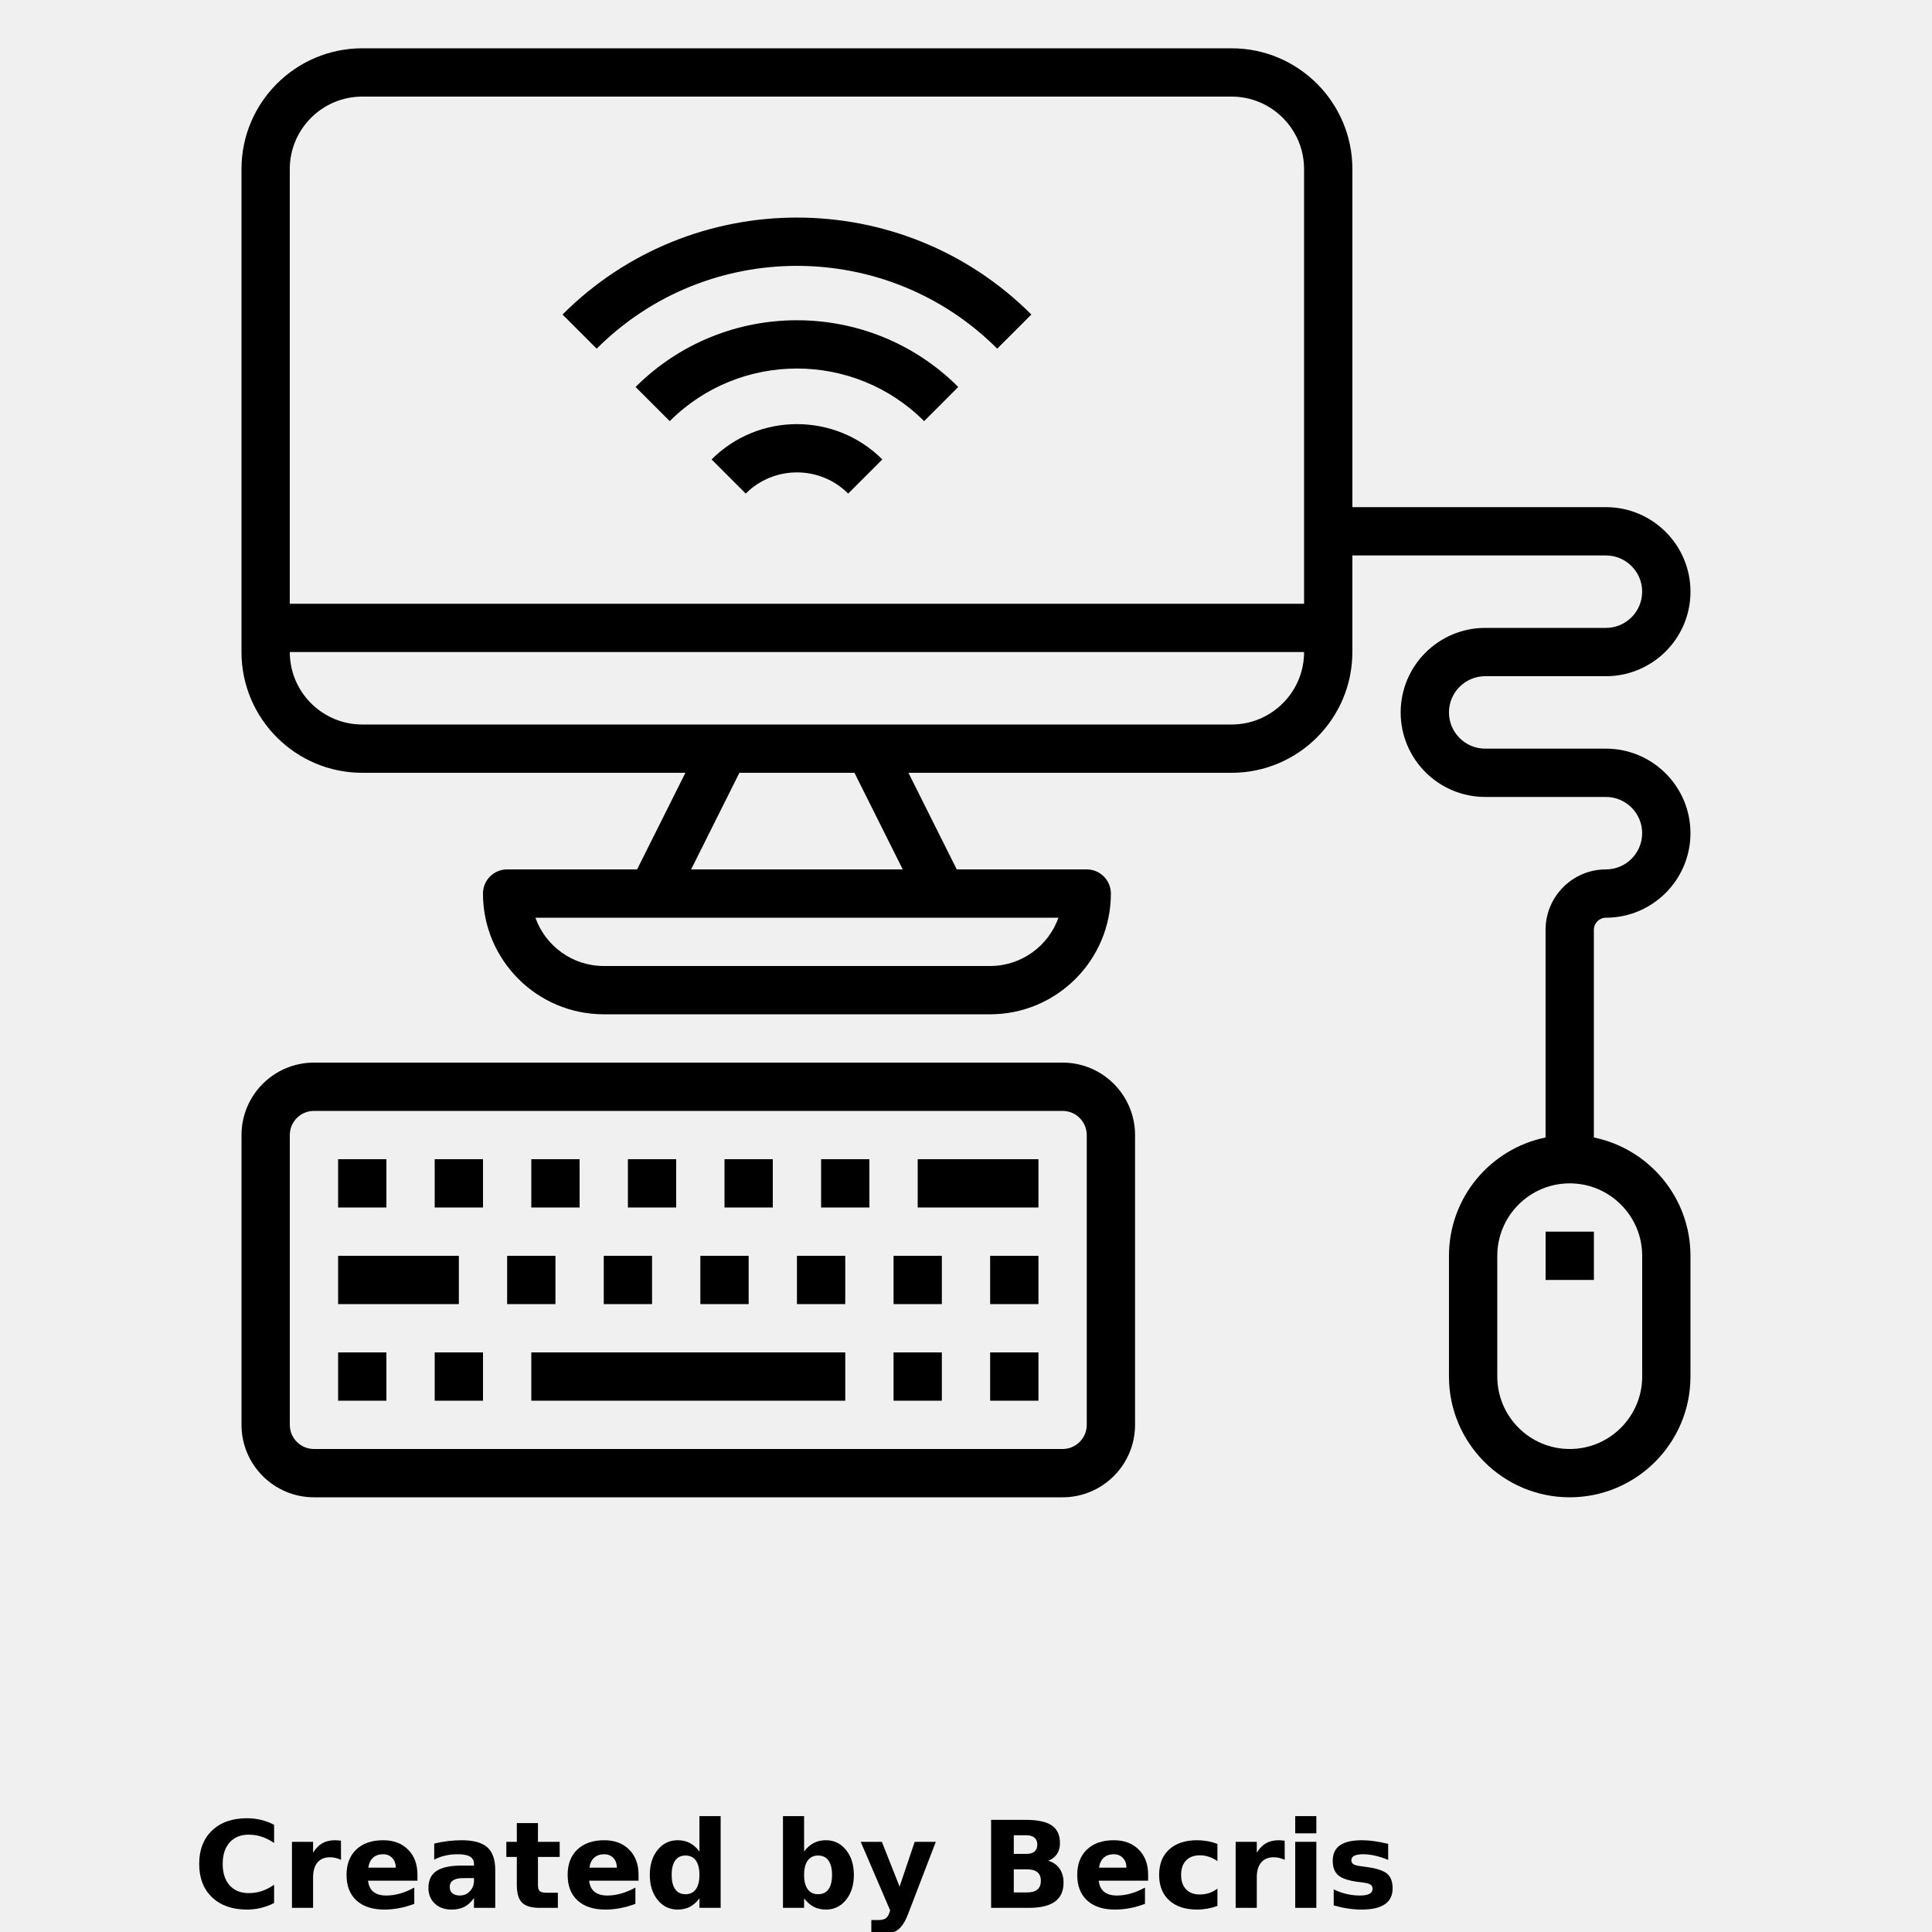
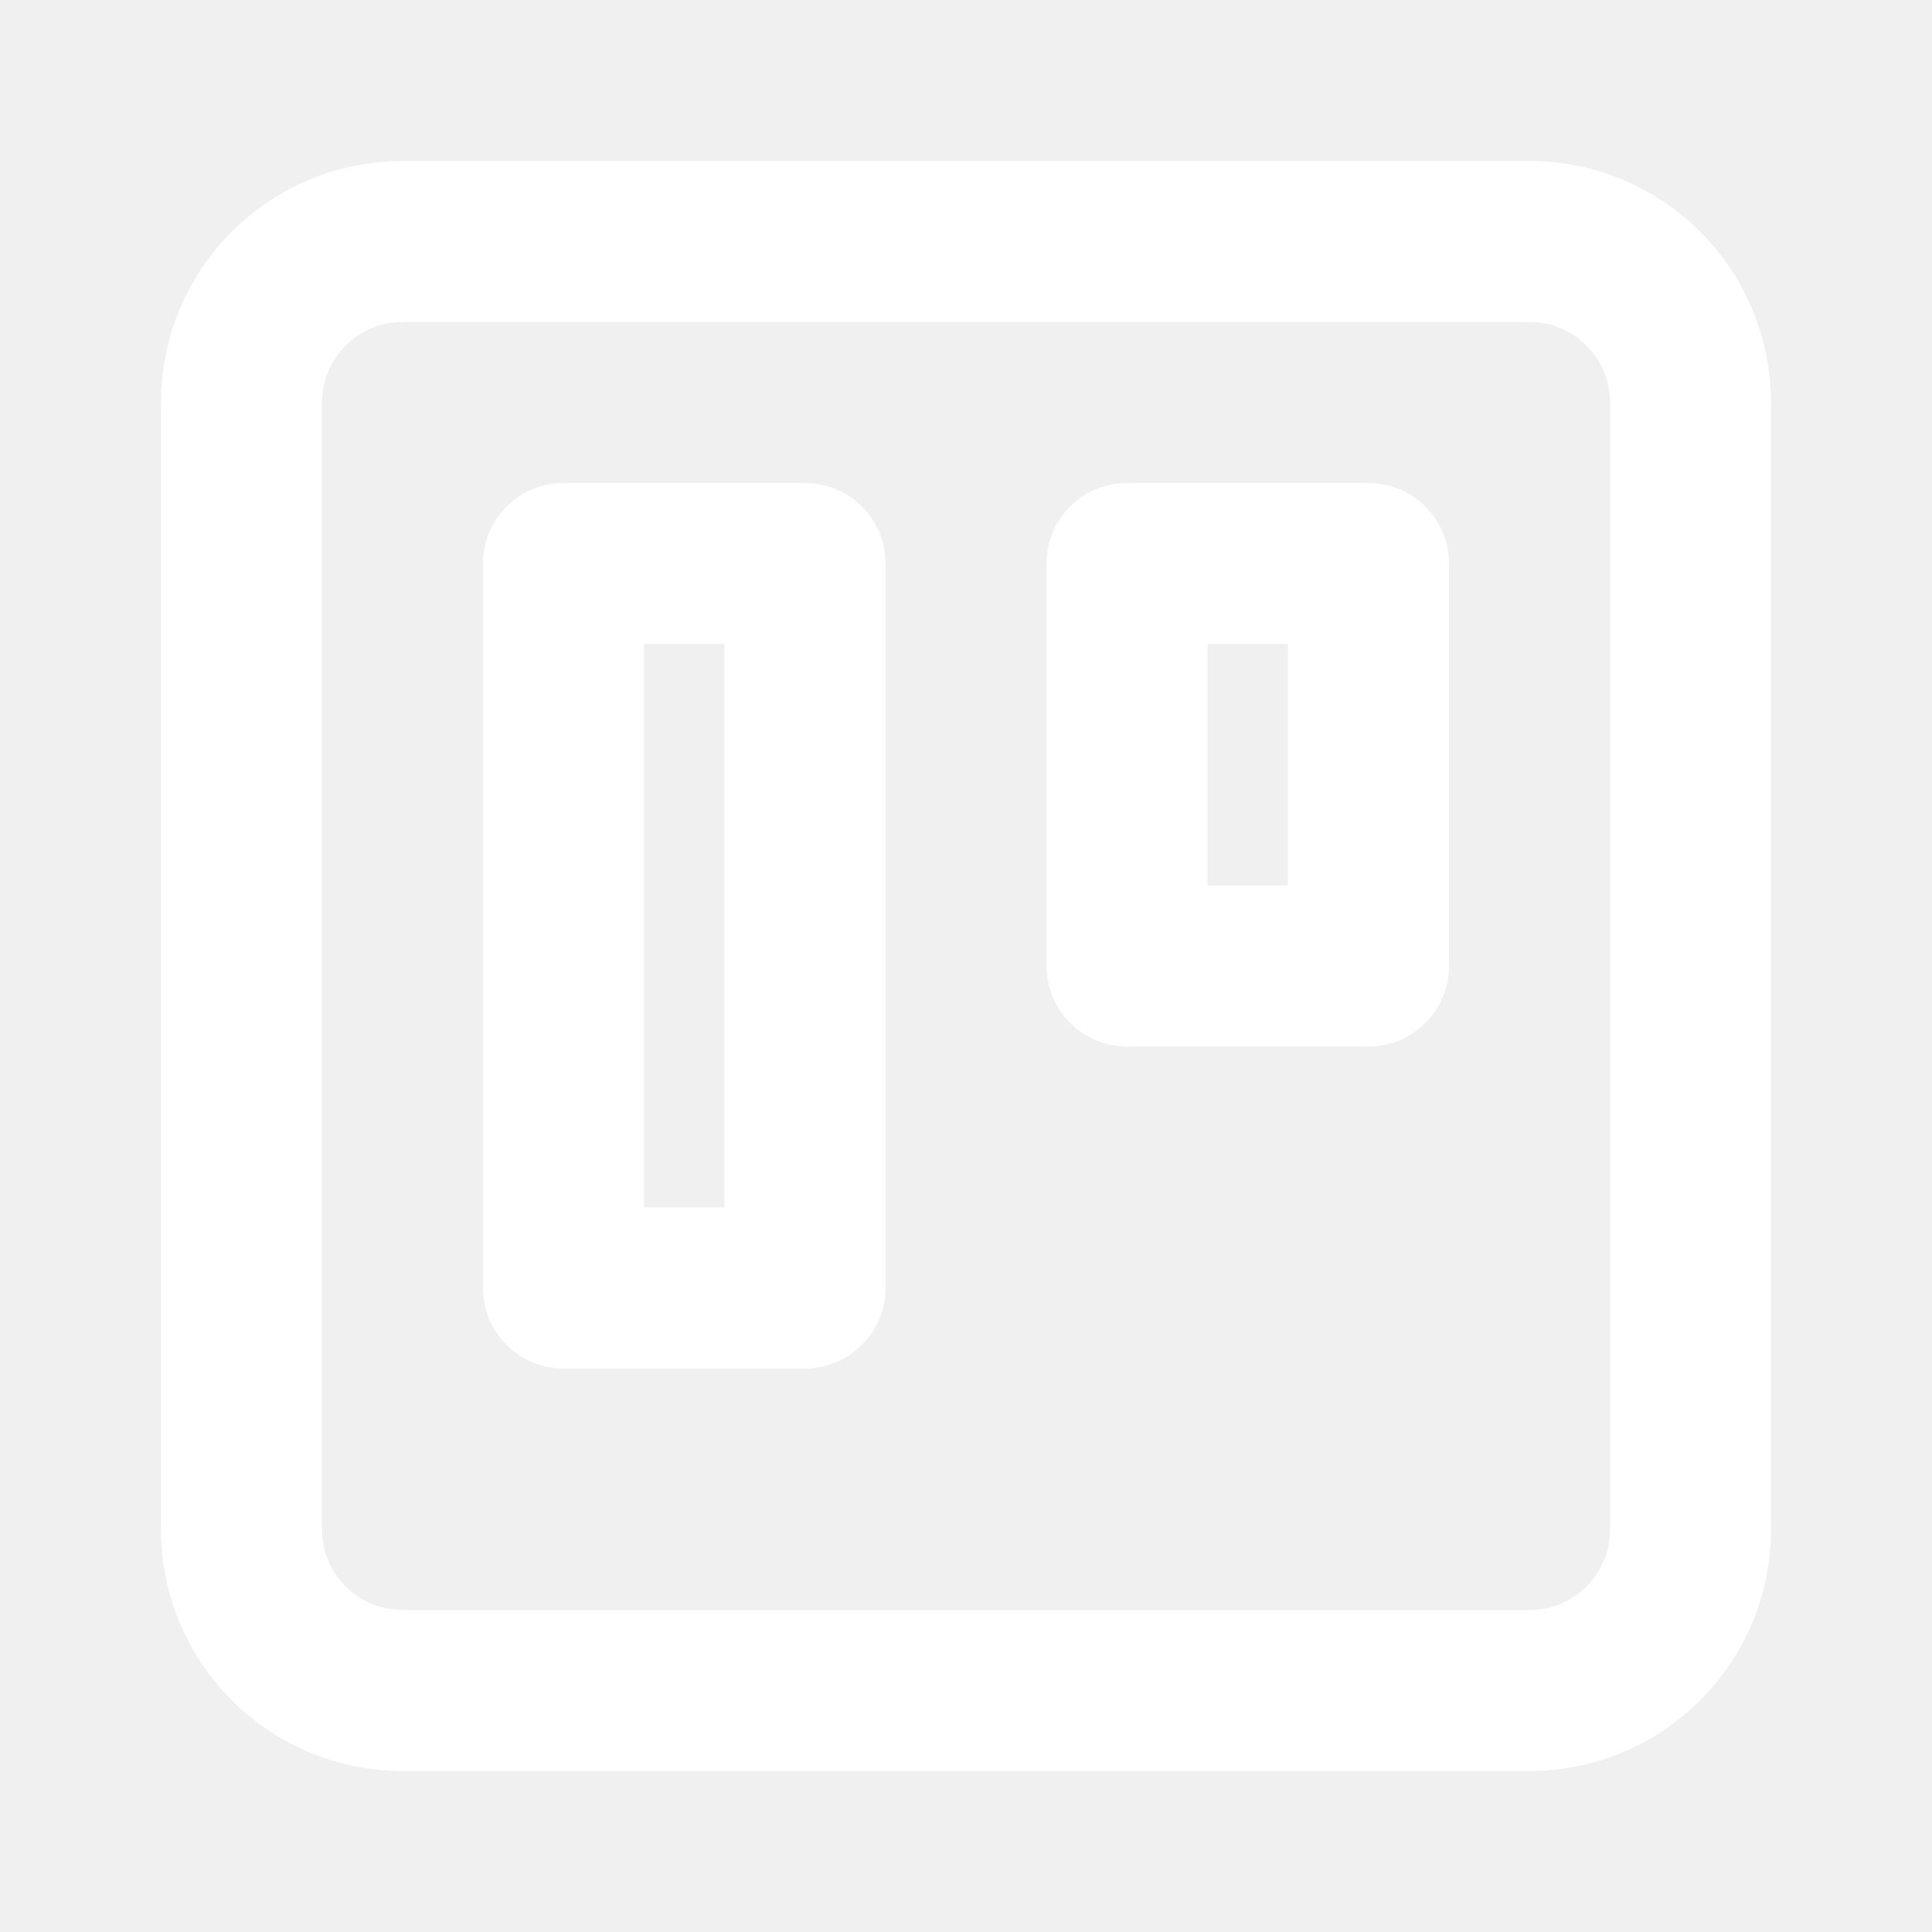
- <svg xmlns="http://www.w3.org/2000/svg" xmlns:xlink="http://www.w3.org/1999/xlink" width="700pt" height="700pt" version="1.1" viewBox="0 0 700 700">
-   <defs>
-     <symbol id="l" overflow="visible">
-       <path d="m29.312-1.75c-1.512 0.781-3.09 1.371-4.734 1.766-1.637 0.406-3.34 0.609-5.109 0.609-5.312 0-9.527-1.484-12.641-4.453-3.106-2.969-4.656-7-4.656-12.094s1.551-9.125 4.656-12.094c3.113-2.969 7.328-4.453 12.641-4.453 1.77 0 3.473 0.199 5.109 0.594 1.645 0.398 3.223 0.992 4.734 1.781v6.594c-1.531-1.039-3.039-1.801-4.516-2.281-1.48-0.488-3.039-0.734-4.672-0.734-2.938 0-5.246 0.945-6.922 2.828-1.68 1.875-2.516 4.465-2.516 7.766 0 3.293 0.836 5.883 2.516 7.766 1.676 1.875 3.984 2.812 6.922 2.812 1.633 0 3.191-0.238 4.672-0.719 1.477-0.488 2.984-1.254 4.516-2.297z" />
-     </symbol>
-     <symbol id="b" overflow="visible">
-       <path d="m21.453-17.406c-0.68-0.312-1.352-0.539-2.016-0.688-0.656-0.156-1.32-0.234-1.984-0.234-1.969 0-3.484 0.633-4.547 1.891-1.055 1.262-1.578 3.07-1.578 5.422v11.016h-7.656v-23.922h7.656v3.922c0.977-1.562 2.102-2.703 3.375-3.422 1.281-0.719 2.812-1.078 4.594-1.078 0.25 0 0.523 0.012 0.828 0.031 0.301 0.023 0.734 0.07 1.297 0.141z" />
-     </symbol>
-     <symbol id="a" overflow="visible">
-       <path d="m27.562-12.031v2.188h-17.891c0.188 1.793 0.832 3.137 1.938 4.031 1.113 0.898 2.672 1.344 4.672 1.344 1.602 0 3.25-0.234 4.938-0.703 1.688-0.477 3.422-1.203 5.203-2.172v5.891c-1.805 0.688-3.609 1.203-5.422 1.547-1.812 0.352-3.621 0.531-5.422 0.531-4.336 0-7.703-1.098-10.109-3.297-2.398-2.207-3.594-5.297-3.594-9.266 0-3.906 1.176-6.973 3.531-9.203 2.363-2.238 5.609-3.359 9.734-3.359 3.758 0 6.769 1.137 9.031 3.406 2.258 2.262 3.391 5.281 3.391 9.062zm-7.859-2.531c0-1.457-0.43-2.629-1.281-3.516-0.844-0.895-1.949-1.344-3.312-1.344-1.492 0-2.699 0.418-3.625 1.25-0.918 0.836-1.492 2.039-1.719 3.609z" />
-     </symbol>
-     <symbol id="h" overflow="visible">
-       <path d="m14.391-10.766c-1.594 0-2.793 0.273-3.594 0.812-0.805 0.543-1.203 1.34-1.203 2.391 0 0.969 0.32 1.73 0.969 2.281 0.645 0.543 1.547 0.812 2.703 0.812 1.438 0 2.644-0.516 3.625-1.547 0.988-1.031 1.484-2.32 1.484-3.875v-0.875zm11.688-2.891v13.656h-7.703v-3.547c-1.031 1.449-2.188 2.508-3.469 3.172s-2.84 1-4.672 1c-2.481 0-4.496-0.723-6.047-2.172-1.543-1.445-2.312-3.32-2.312-5.625 0-2.812 0.961-4.867 2.891-6.172 1.938-1.312 4.969-1.969 9.094-1.969h4.516v-0.609c0-1.207-0.48-2.094-1.438-2.656-0.949-0.562-2.438-0.844-4.469-0.844-1.637 0-3.156 0.168-4.562 0.5-1.406 0.324-2.719 0.812-3.938 1.469v-5.828c1.645-0.406 3.289-0.707 4.938-0.906 1.656-0.207 3.305-0.312 4.953-0.312 4.32 0 7.438 0.855 9.344 2.562 1.914 1.699 2.875 4.461 2.875 8.281z" />
-     </symbol>
-     <symbol id="g" overflow="visible">
-       <path d="m12.031-30.719v6.797h7.875v5.469h-7.875v10.141c0 1.117 0.219 1.871 0.656 2.266 0.438 0.387 1.312 0.578 2.625 0.578h3.938v5.469h-6.562c-3.023 0-5.164-0.629-6.422-1.891-1.262-1.258-1.891-3.398-1.891-6.422v-10.141h-3.797v-5.469h3.797v-6.797z" />
-     </symbol>
-     <symbol id="f" overflow="visible">
-       <path d="m19.953-20.422v-12.812h7.688v33.234h-7.688v-3.453c-1.055 1.406-2.215 2.438-3.484 3.094-1.273 0.656-2.742 0.984-4.406 0.984-2.949 0-5.371-1.172-7.266-3.516-1.887-2.344-2.828-5.359-2.828-9.047s0.941-6.703 2.828-9.047c1.895-2.344 4.316-3.516 7.266-3.516 1.656 0 3.117 0.336 4.391 1 1.281 0.656 2.445 1.684 3.5 3.078zm-5.047 15.484c1.645 0 2.894-0.598 3.75-1.797 0.863-1.195 1.297-2.93 1.297-5.203 0-2.281-0.434-4.019-1.297-5.219-0.855-1.195-2.106-1.797-3.75-1.797-1.625 0-2.871 0.602-3.734 1.797-0.855 1.199-1.281 2.938-1.281 5.219 0 2.273 0.426 4.008 1.281 5.203 0.863 1.199 2.109 1.797 3.734 1.797z" />
-     </symbol>
-     <symbol id="e" overflow="visible">
-       <path d="m16.406-4.938c1.633 0 2.883-0.598 3.75-1.797 0.863-1.195 1.297-2.93 1.297-5.203 0-2.281-0.434-4.019-1.297-5.219-0.867-1.195-2.117-1.797-3.75-1.797-1.637 0-2.891 0.605-3.766 1.812-0.875 1.199-1.312 2.934-1.312 5.203 0 2.262 0.438 3.996 1.312 5.203 0.875 1.199 2.129 1.797 3.766 1.797zm-5.078-15.484c1.051-1.395 2.219-2.422 3.5-3.078 1.281-0.664 2.754-1 4.422-1 2.945 0 5.367 1.172 7.266 3.516 1.895 2.344 2.844 5.359 2.844 9.047s-0.949 6.703-2.844 9.047c-1.898 2.344-4.32 3.516-7.266 3.516-1.668 0-3.141-0.336-4.422-1s-2.449-1.691-3.5-3.078v3.453h-7.656v-33.234h7.656z" />
-     </symbol>
-     <symbol id="d" overflow="visible">
-       <path d="m0.531-23.922h7.656l6.422 16.234 5.469-16.234h7.656l-10.062 26.188c-1.012 2.664-2.195 4.523-3.547 5.578-1.344 1.062-3.121 1.594-5.328 1.594h-4.422v-5.016h2.391c1.301 0 2.242-0.211 2.828-0.625 0.594-0.406 1.055-1.148 1.391-2.219l0.203-0.656z" />
-     </symbol>
-     <symbol id="c" overflow="visible">
-       <path d="m16.797-19.547c1.289 0 2.269-0.281 2.938-0.844 0.676-0.57 1.016-1.414 1.016-2.531 0-1.094-0.34-1.926-1.016-2.5-0.668-0.582-1.648-0.875-2.938-0.875h-4.562v6.75zm0.266 13.953c1.656 0 2.898-0.348 3.734-1.047 0.832-0.695 1.25-1.754 1.25-3.172 0-1.375-0.418-2.406-1.25-3.094-0.824-0.695-2.07-1.047-3.734-1.047h-4.828v8.359zm7.656-11.469c1.758 0.512 3.125 1.461 4.094 2.844 0.969 1.375 1.453 3.07 1.453 5.078 0 3.074-1.043 5.367-3.125 6.875-2.074 1.512-5.231 2.266-9.469 2.266h-13.656v-31.891h12.344c4.426 0 7.633 0.672 9.625 2.016 1.988 1.336 2.984 3.477 2.984 6.422 0 1.555-0.367 2.875-1.094 3.969-0.73 1.086-1.781 1.891-3.156 2.422z" />
-     </symbol>
-     <symbol id="k" overflow="visible">
-       <path d="m23-23.172v6.234c-1.031-0.719-2.074-1.242-3.125-1.578-1.043-0.344-2.125-0.516-3.25-0.516-2.137 0-3.805 0.625-5 1.875-1.188 1.242-1.781 2.981-1.781 5.219 0 2.231 0.594 3.969 1.781 5.219 1.195 1.25 2.863 1.875 5 1.875 1.195 0 2.332-0.176 3.406-0.531 1.07-0.363 2.062-0.895 2.969-1.594v6.266c-1.188 0.438-2.402 0.766-3.641 0.984-1.23 0.227-2.465 0.344-3.703 0.344-4.312 0-7.688-1.109-10.125-3.328s-3.656-5.297-3.656-9.234c0-3.945 1.219-7.023 3.656-9.234 2.438-2.219 5.812-3.328 10.125-3.328 1.25 0 2.484 0.109 3.703 0.328s2.43 0.555 3.641 1z" />
-     </symbol>
-     <symbol id="j" overflow="visible">
-       <path d="m3.672-23.922h7.656v23.922h-7.656zm0-9.312h7.656v6.234h-7.656z" />
-     </symbol>
-     <symbol id="i" overflow="visible">
-       <path d="m22.359-23.172v5.797c-1.637-0.676-3.215-1.188-4.734-1.531-1.523-0.344-2.961-0.516-4.312-0.516-1.461 0-2.543 0.184-3.25 0.547-0.699 0.367-1.047 0.922-1.047 1.672 0 0.617 0.266 1.09 0.797 1.422 0.531 0.324 1.488 0.562 2.875 0.719l1.344 0.188c3.914 0.5 6.551 1.324 7.906 2.469 1.352 1.137 2.031 2.922 2.031 5.359 0 2.555-0.945 4.469-2.828 5.75-1.875 1.281-4.68 1.922-8.406 1.922-1.586 0-3.219-0.125-4.906-0.375s-3.422-0.625-5.203-1.125v-5.812c1.52 0.742 3.082 1.297 4.688 1.672 1.602 0.367 3.234 0.547 4.891 0.547 1.488 0 2.609-0.203 3.359-0.609 0.758-0.414 1.141-1.031 1.141-1.844 0-0.688-0.262-1.195-0.781-1.531-0.523-0.332-1.559-0.594-3.109-0.781l-1.344-0.172c-3.406-0.426-5.793-1.211-7.156-2.359-1.367-1.156-2.047-2.91-2.047-5.266 0-2.531 0.867-4.406 2.609-5.625 1.738-1.227 4.398-1.844 7.984-1.844 1.406 0 2.883 0.109 4.438 0.328 1.551 0.211 3.238 0.543 5.062 1z" />
-     </symbol>
-   </defs>
-   <g>
-     <path d="m113.75 542.5h271.25c14.473 0 26.25-11.777 26.25-26.25v-105c0-14.473-11.777-26.25-26.25-26.25h-271.25c-14.473 0-26.25 11.777-26.25 26.25v105c0 14.473 11.777 26.25 26.25 26.25zm-8.75-131.25c0-4.82 3.922-8.75 8.75-8.75h271.25c4.828 0 8.75 3.93 8.75 8.75v105c0 4.82-3.922 8.75-8.75 8.75h-271.25c-4.828 0-8.75-3.93-8.75-8.75z" />
-     <path d="m122.5 490h17.5v17.5h-17.5z" />
-     <path d="m157.5 490h17.5v17.5h-17.5z" />
-     <path d="m192.5 490h113.75v17.5h-113.75z" />
-     <path d="m323.75 490h17.5v17.5h-17.5z" />
-     <path d="m358.75 490h17.5v17.5h-17.5z" />
-     <path d="m122.5 455h43.75v17.5h-43.75z" />
-     <path d="m183.75 455h17.5v17.5h-17.5z" />
-     <path d="m218.75 455h17.5v17.5h-17.5z" />
-     <path d="m253.75 455h17.5v17.5h-17.5z" />
-     <path d="m288.75 455h17.5v17.5h-17.5z" />
-     <path d="m323.75 455h17.5v17.5h-17.5z" />
-     <path d="m358.75 455h17.5v17.5h-17.5z" />
-     <path d="m122.5 420h17.5v17.5h-17.5z" />
-     <path d="m157.5 420h17.5v17.5h-17.5z" />
-     <path d="m192.5 420h17.5v17.5h-17.5z" />
-     <path d="m227.5 420h17.5v17.5h-17.5z" />
-     <path d="m262.5 420h17.5v17.5h-17.5z" />
-     <path d="m297.5 420h17.5v17.5h-17.5z" />
-     <path d="m332.5 420h43.75v17.5h-43.75z" />
-     <path d="m538.12 245h43.75c16.887 0 30.625-13.738 30.625-30.625s-13.738-30.625-30.625-30.625h-91.875v-122.5c0-24.125-19.625-43.75-43.75-43.75h-315c-24.125 0-43.75 19.625-43.75 43.75v175c0 24.125 19.625 43.75 43.75 43.75h117.09l-17.5 35h-47.094c-4.84 0-8.75 3.922-8.75 8.75 0 24.125 19.625 43.75 43.75 43.75h140c24.125 0 43.75-19.625 43.75-43.75 0-4.828-3.91-8.75-8.75-8.75h-47.094l-17.5-35h117.09c24.125 0 43.75-19.625 43.75-43.75v-35h91.875c7.234 0 13.125 5.891 13.125 13.125s-5.891 13.125-13.125 13.125h-43.75c-16.887 0-30.625 13.738-30.625 30.625s13.738 30.625 30.625 30.625h43.75c7.234 0 13.125 5.891 13.125 13.125s-5.891 13.125-13.125 13.125c-12.066 0-21.875 9.816-21.875 21.875v75.258c-19.941 4.07-35 21.734-35 42.867v43.75c0 24.125 19.625 43.75 43.75 43.75s43.75-19.625 43.75-43.75v-43.75c0-21.121-15.059-38.797-35-42.867v-75.258c0-2.414 1.969-4.375 4.375-4.375 16.887 0 30.625-13.738 30.625-30.625s-13.738-30.625-30.625-30.625h-43.75c-7.234 0-13.125-5.891-13.125-13.125s5.891-13.125 13.125-13.125zm-406.88-210h315c14.473 0 26.25 11.777 26.25 26.25v157.5h-367.5v-157.5c0-14.473 11.777-26.25 26.25-26.25zm227.5 315h-140c-11.41 0-21.141-7.316-24.754-17.5h189.51c-3.613 10.184-13.344 17.5-24.754 17.5zm-31.656-35h-76.684l17.5-35h41.684zm119.16-52.5h-315c-14.473 0-26.25-11.777-26.25-26.25h367.5c0 14.473-11.777 26.25-26.25 26.25zm148.75 192.5v43.75c0 14.473-11.777 26.25-26.25 26.25s-26.25-11.777-26.25-26.25v-43.75c0-14.473 11.777-26.25 26.25-26.25s26.25 11.777 26.25 26.25z" />
-     <path d="m560 446.25h17.5v17.5h-17.5z" />
-     <path d="m257.82 166.46 12.371 12.371c10.238-10.23 26.879-10.23 37.117 0l12.371-12.371c-17.051-17.055-44.809-17.055-61.859 0z" />
-     <path d="m230.29 140.21 12.371 12.371c25.41-25.41 66.754-25.41 92.164 0l12.371-12.371c-32.227-32.234-84.672-32.234-116.91 0z" />
-     <path d="m361.31 126.33 12.371-12.371c-46.828-46.84-123.04-46.84-169.87 0l12.371 12.371c40.008-40.004 105.12-40.004 145.13 0z" />
-     <use x="70" y="691.25" xlink:href="#l" />
-     <use x="102.109" y="691.25" xlink:href="#b" />
-     <use x="123.684" y="691.25" xlink:href="#a" />
-     <use x="153.355" y="691.25" xlink:href="#h" />
-     <use x="182.879" y="691.25" xlink:href="#g" />
-     <use x="203.793" y="691.25" xlink:href="#a" />
-     <use x="233.465" y="691.25" xlink:href="#f" />
-     <use x="280.012" y="691.25" xlink:href="#e" />
-     <use x="311.328" y="691.25" xlink:href="#d" />
-     <use x="355.078" y="691.25" xlink:href="#c" />
-     <use x="388.426" y="691.25" xlink:href="#a" />
-     <use x="418.098" y="691.25" xlink:href="#k" />
-     <use x="444.031" y="691.25" xlink:href="#b" />
-     <use x="465.609" y="691.25" xlink:href="#j" />
-     <use x="480.605" y="691.25" xlink:href="#i" />
-   </g>
+ <svg xmlns="http://www.w3.org/2000/svg" width="40" height="40" viewBox="0 0 24 24" fill="none" stroke="white" stroke-width="2" stroke-linecap="round" stroke-linejoin="round" class="feather feather-trello">
+   <rect x="3" y="3" width="18" height="18" rx="2" ry="2" />
+   <rect x="7" y="7" width="3" height="9" />
+   <rect x="14" y="7" width="3" height="5" />
</svg>
